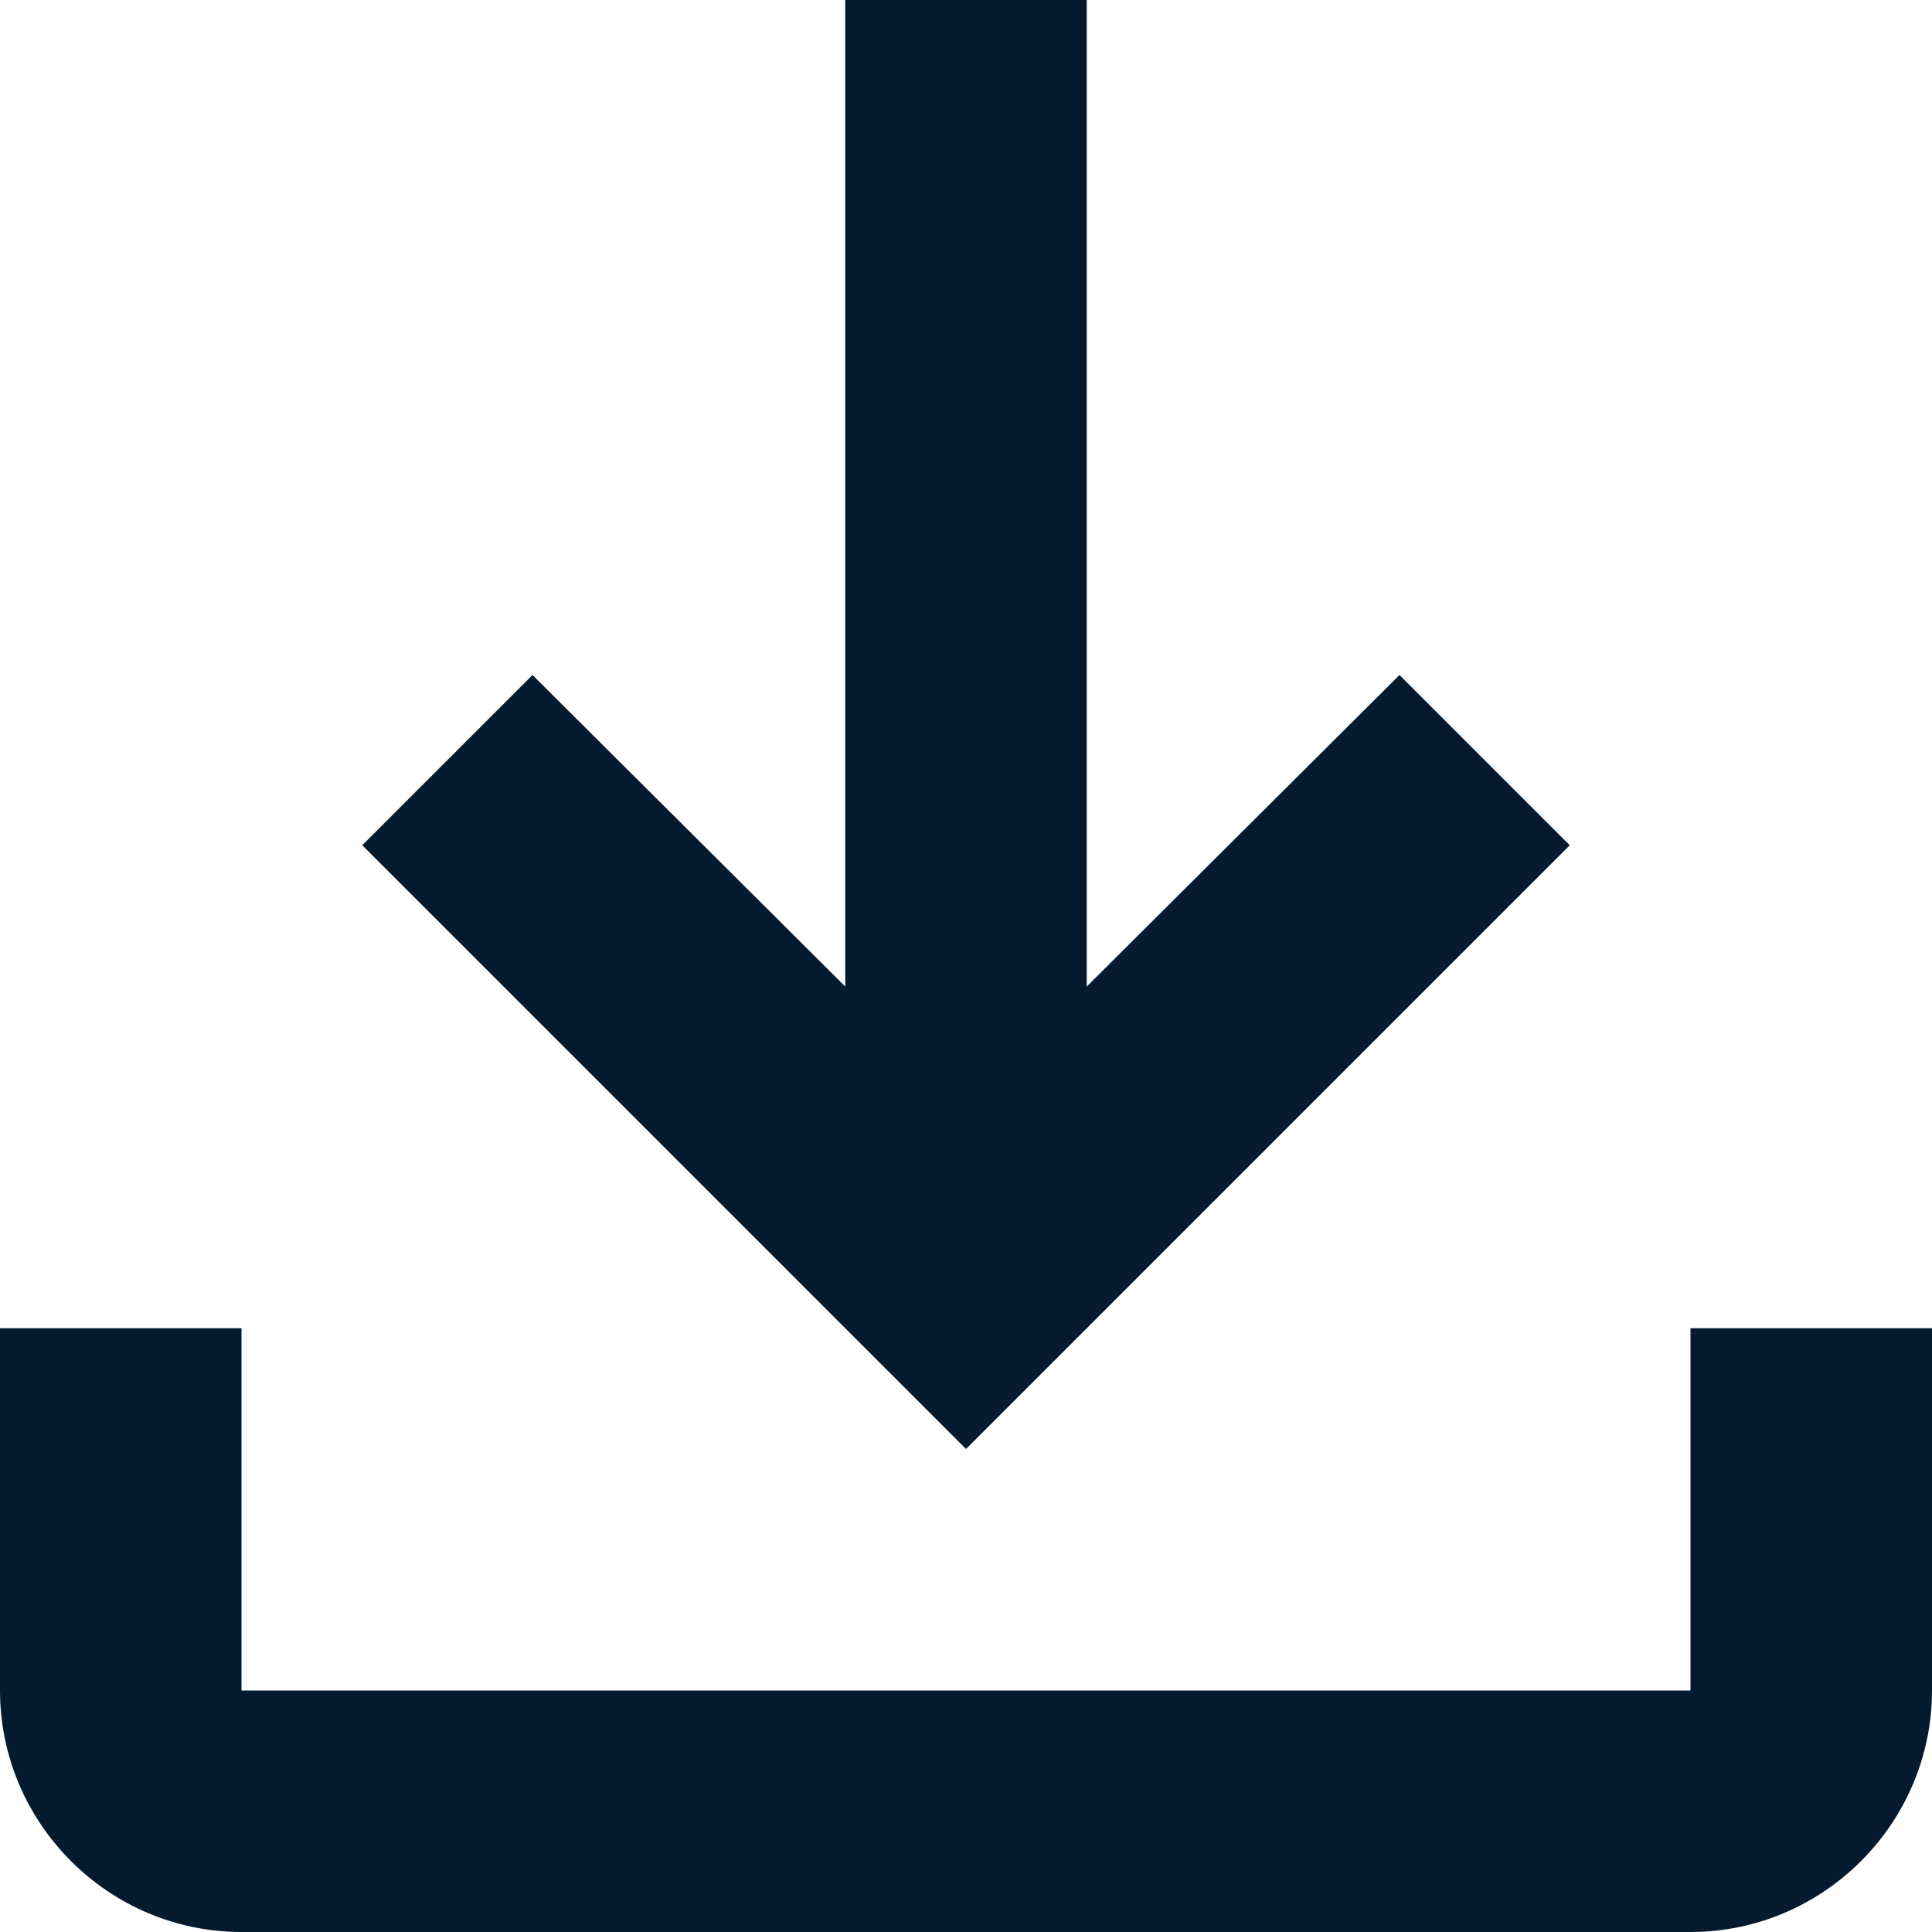
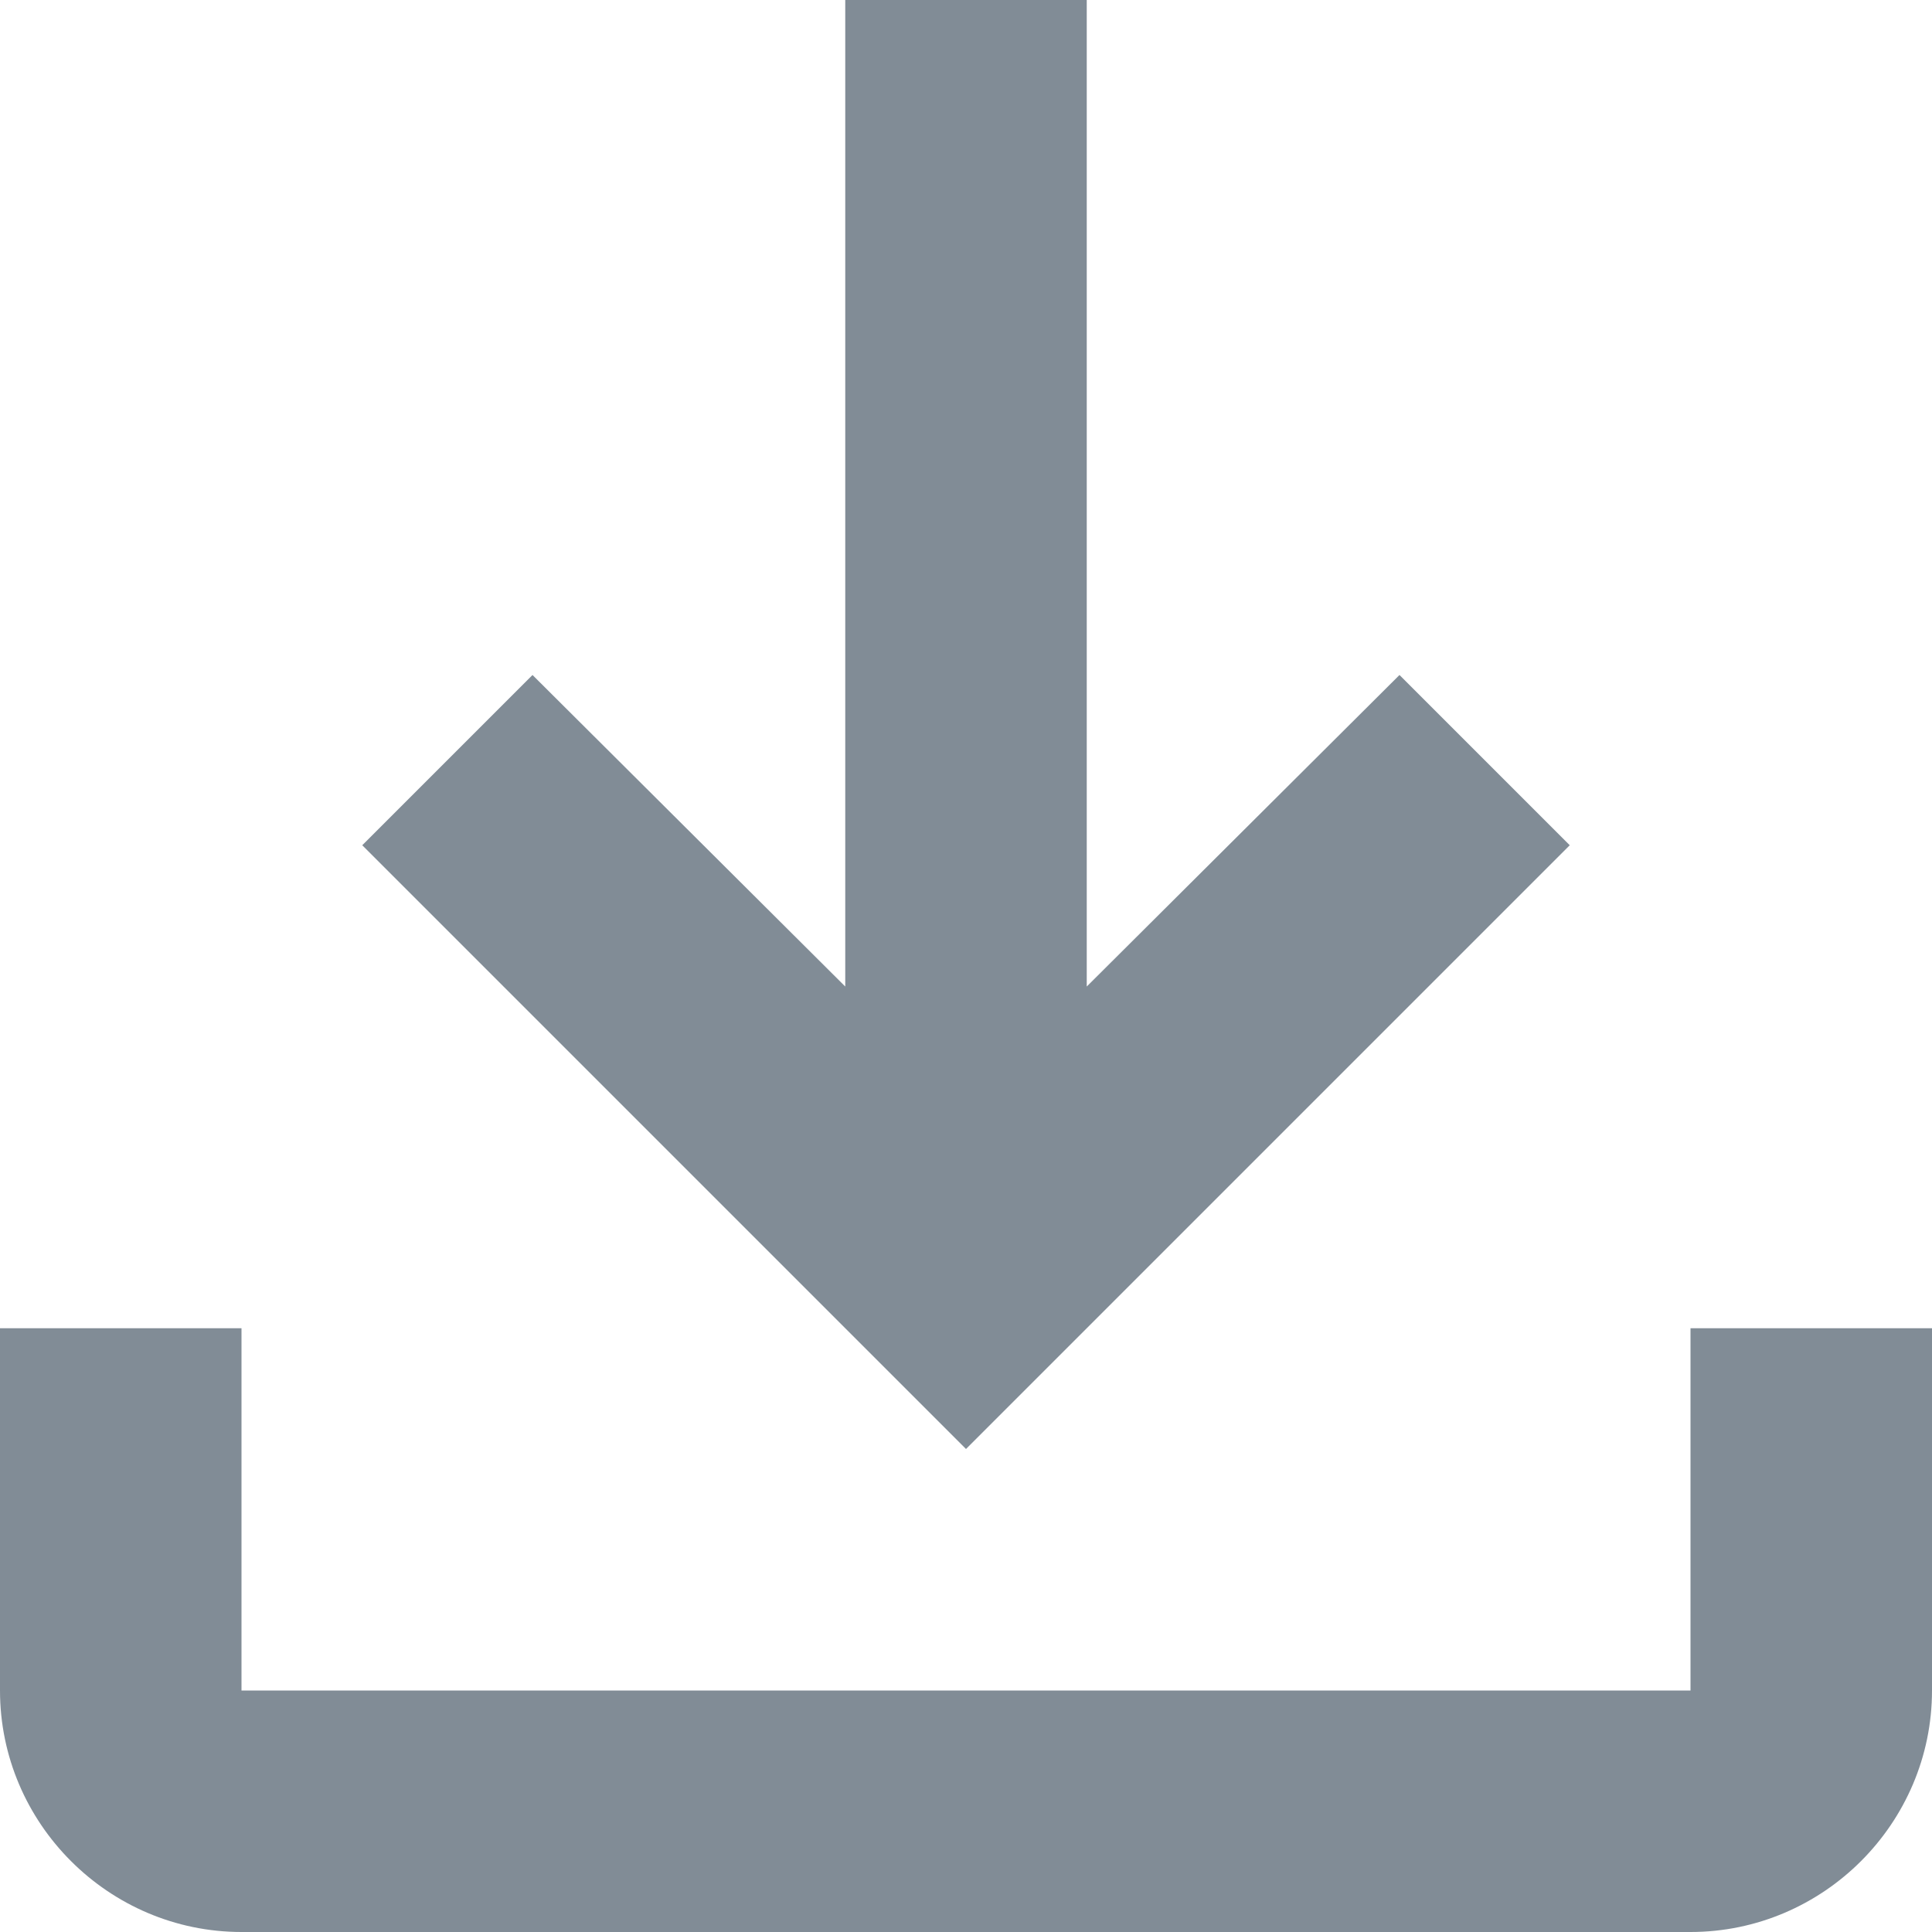
<svg xmlns="http://www.w3.org/2000/svg" width="16" height="16" viewBox="0 0 16 16" fill="none">
-   <path d="M14 11V14H2V11H0V14C0 15.1 0.9 16 2 16H14C15.1 16 16 15.1 16 14V11H14ZM13 7L11.59 5.59L9 8.17V0H7V8.17L4.41 5.59L3 7L8 12L13 7Z" fill="#041A2F" />
+   <path d="M14 11V14H2V11H0V14C0 15.1 0.9 16 2 16H14C15.1 16 16 15.1 16 14V11H14ZM13 7L11.59 5.59L9 8.17V0H7V8.17L4.41 5.59L3 7L8 12L13 7Z" fill="hsla(209, 84%, 10%, 0.5)" />
</svg>
